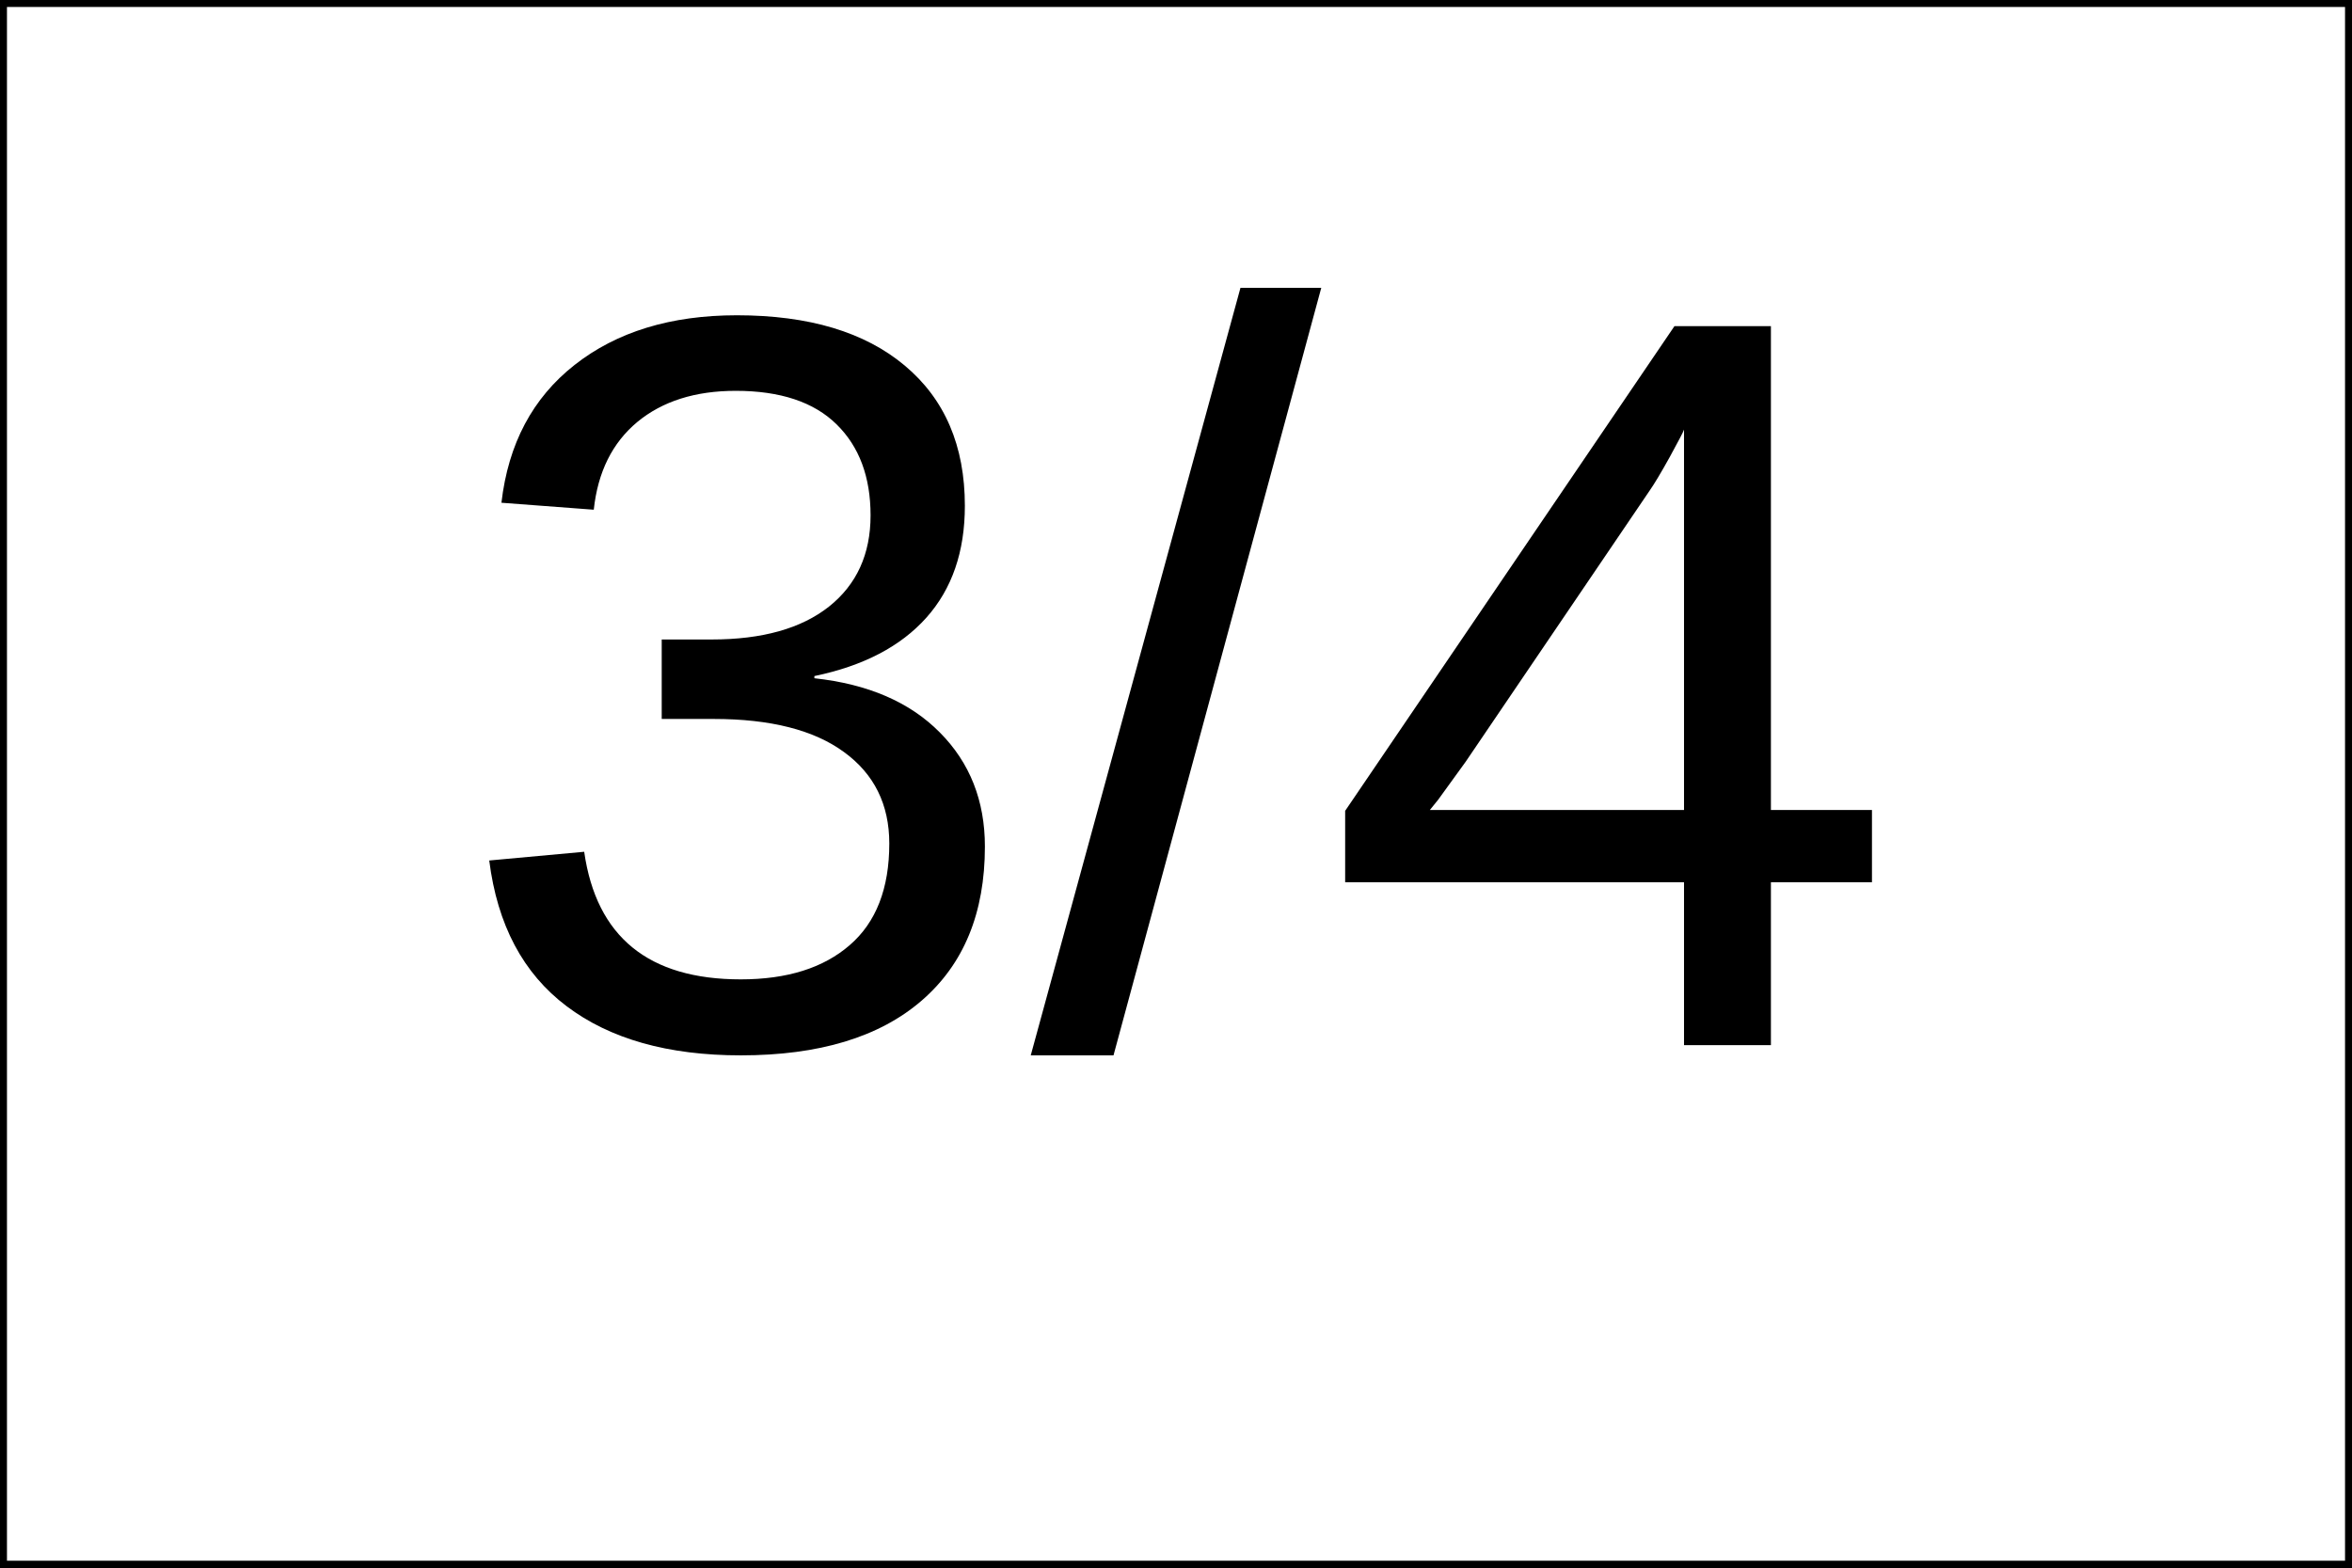
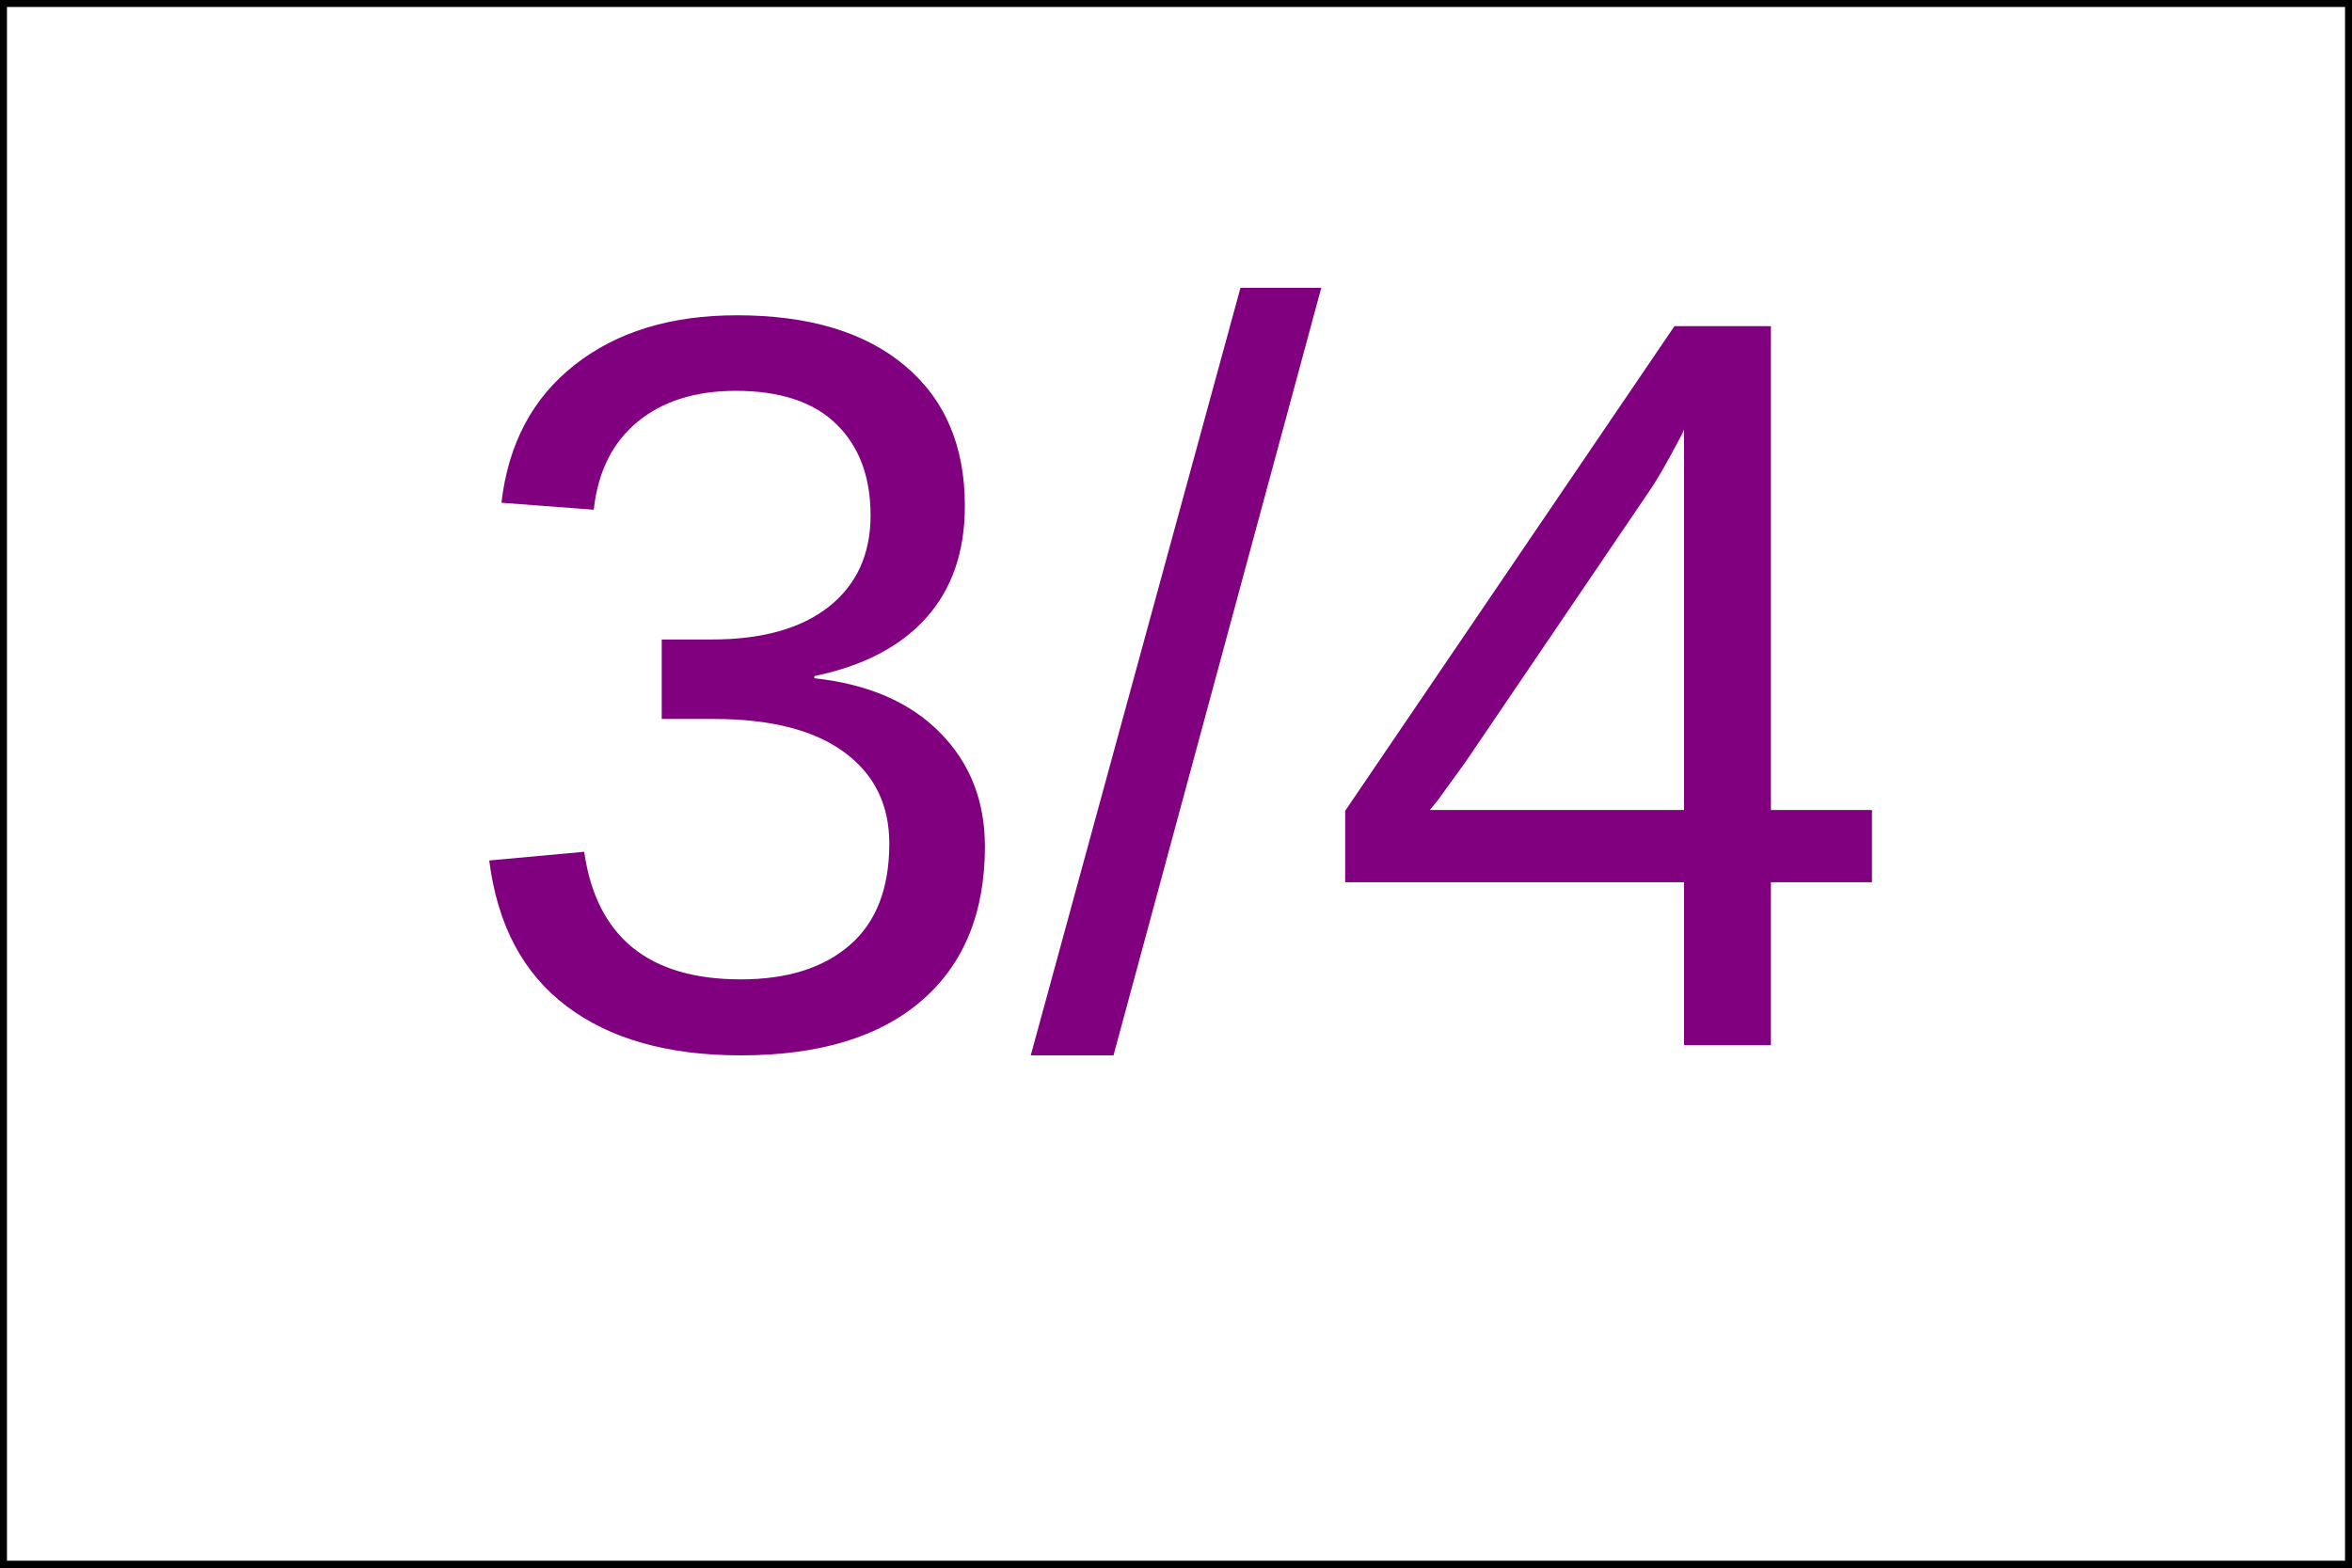
<svg xmlns="http://www.w3.org/2000/svg" baseProfile="tiny" height="112.5" version="1.2" width="168.75">
  <defs />
  <rect fill="white" height="100%" stroke="black" width="100%" x="0" y="0" />
-   <text fill="black" font-family="Arial" font-size="75" text-anchor="middle" x="84.375" y="75.0">3/4</text>
+   <text fill="purple" font-family="Arial" font-size="75" text-anchor="middle" x="84.375" y="75.0">3/4</text>
</svg>
